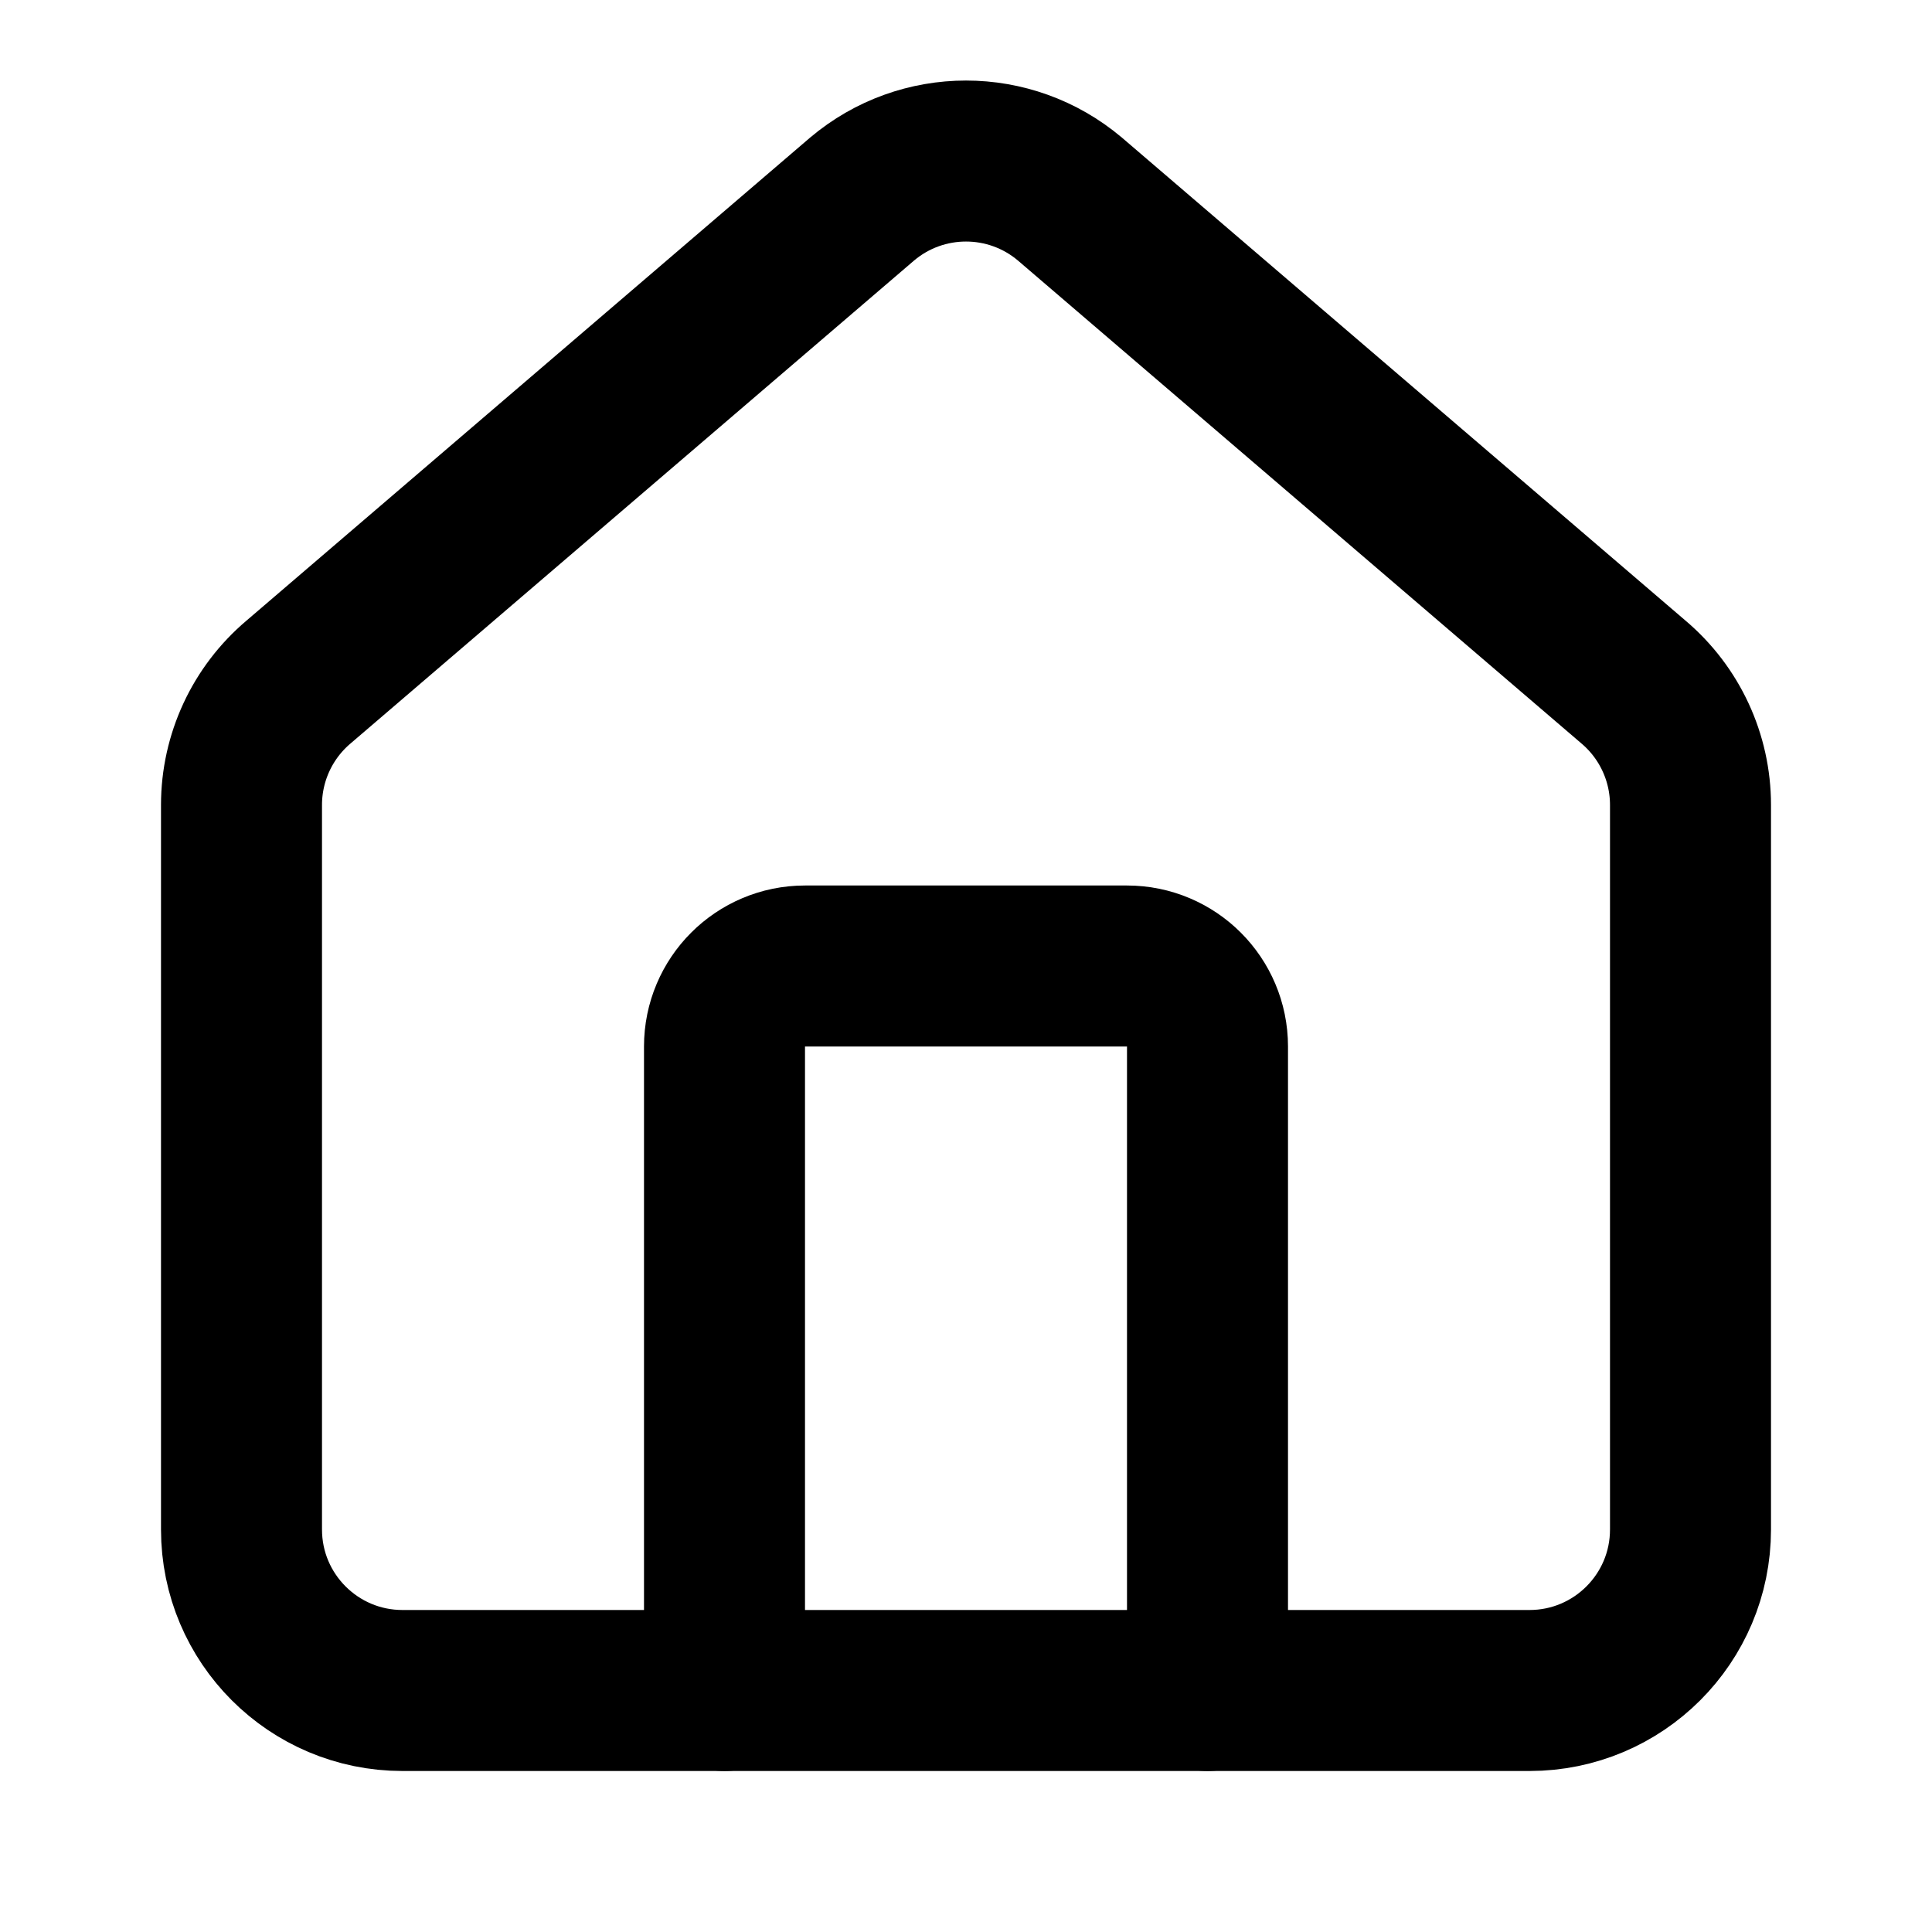
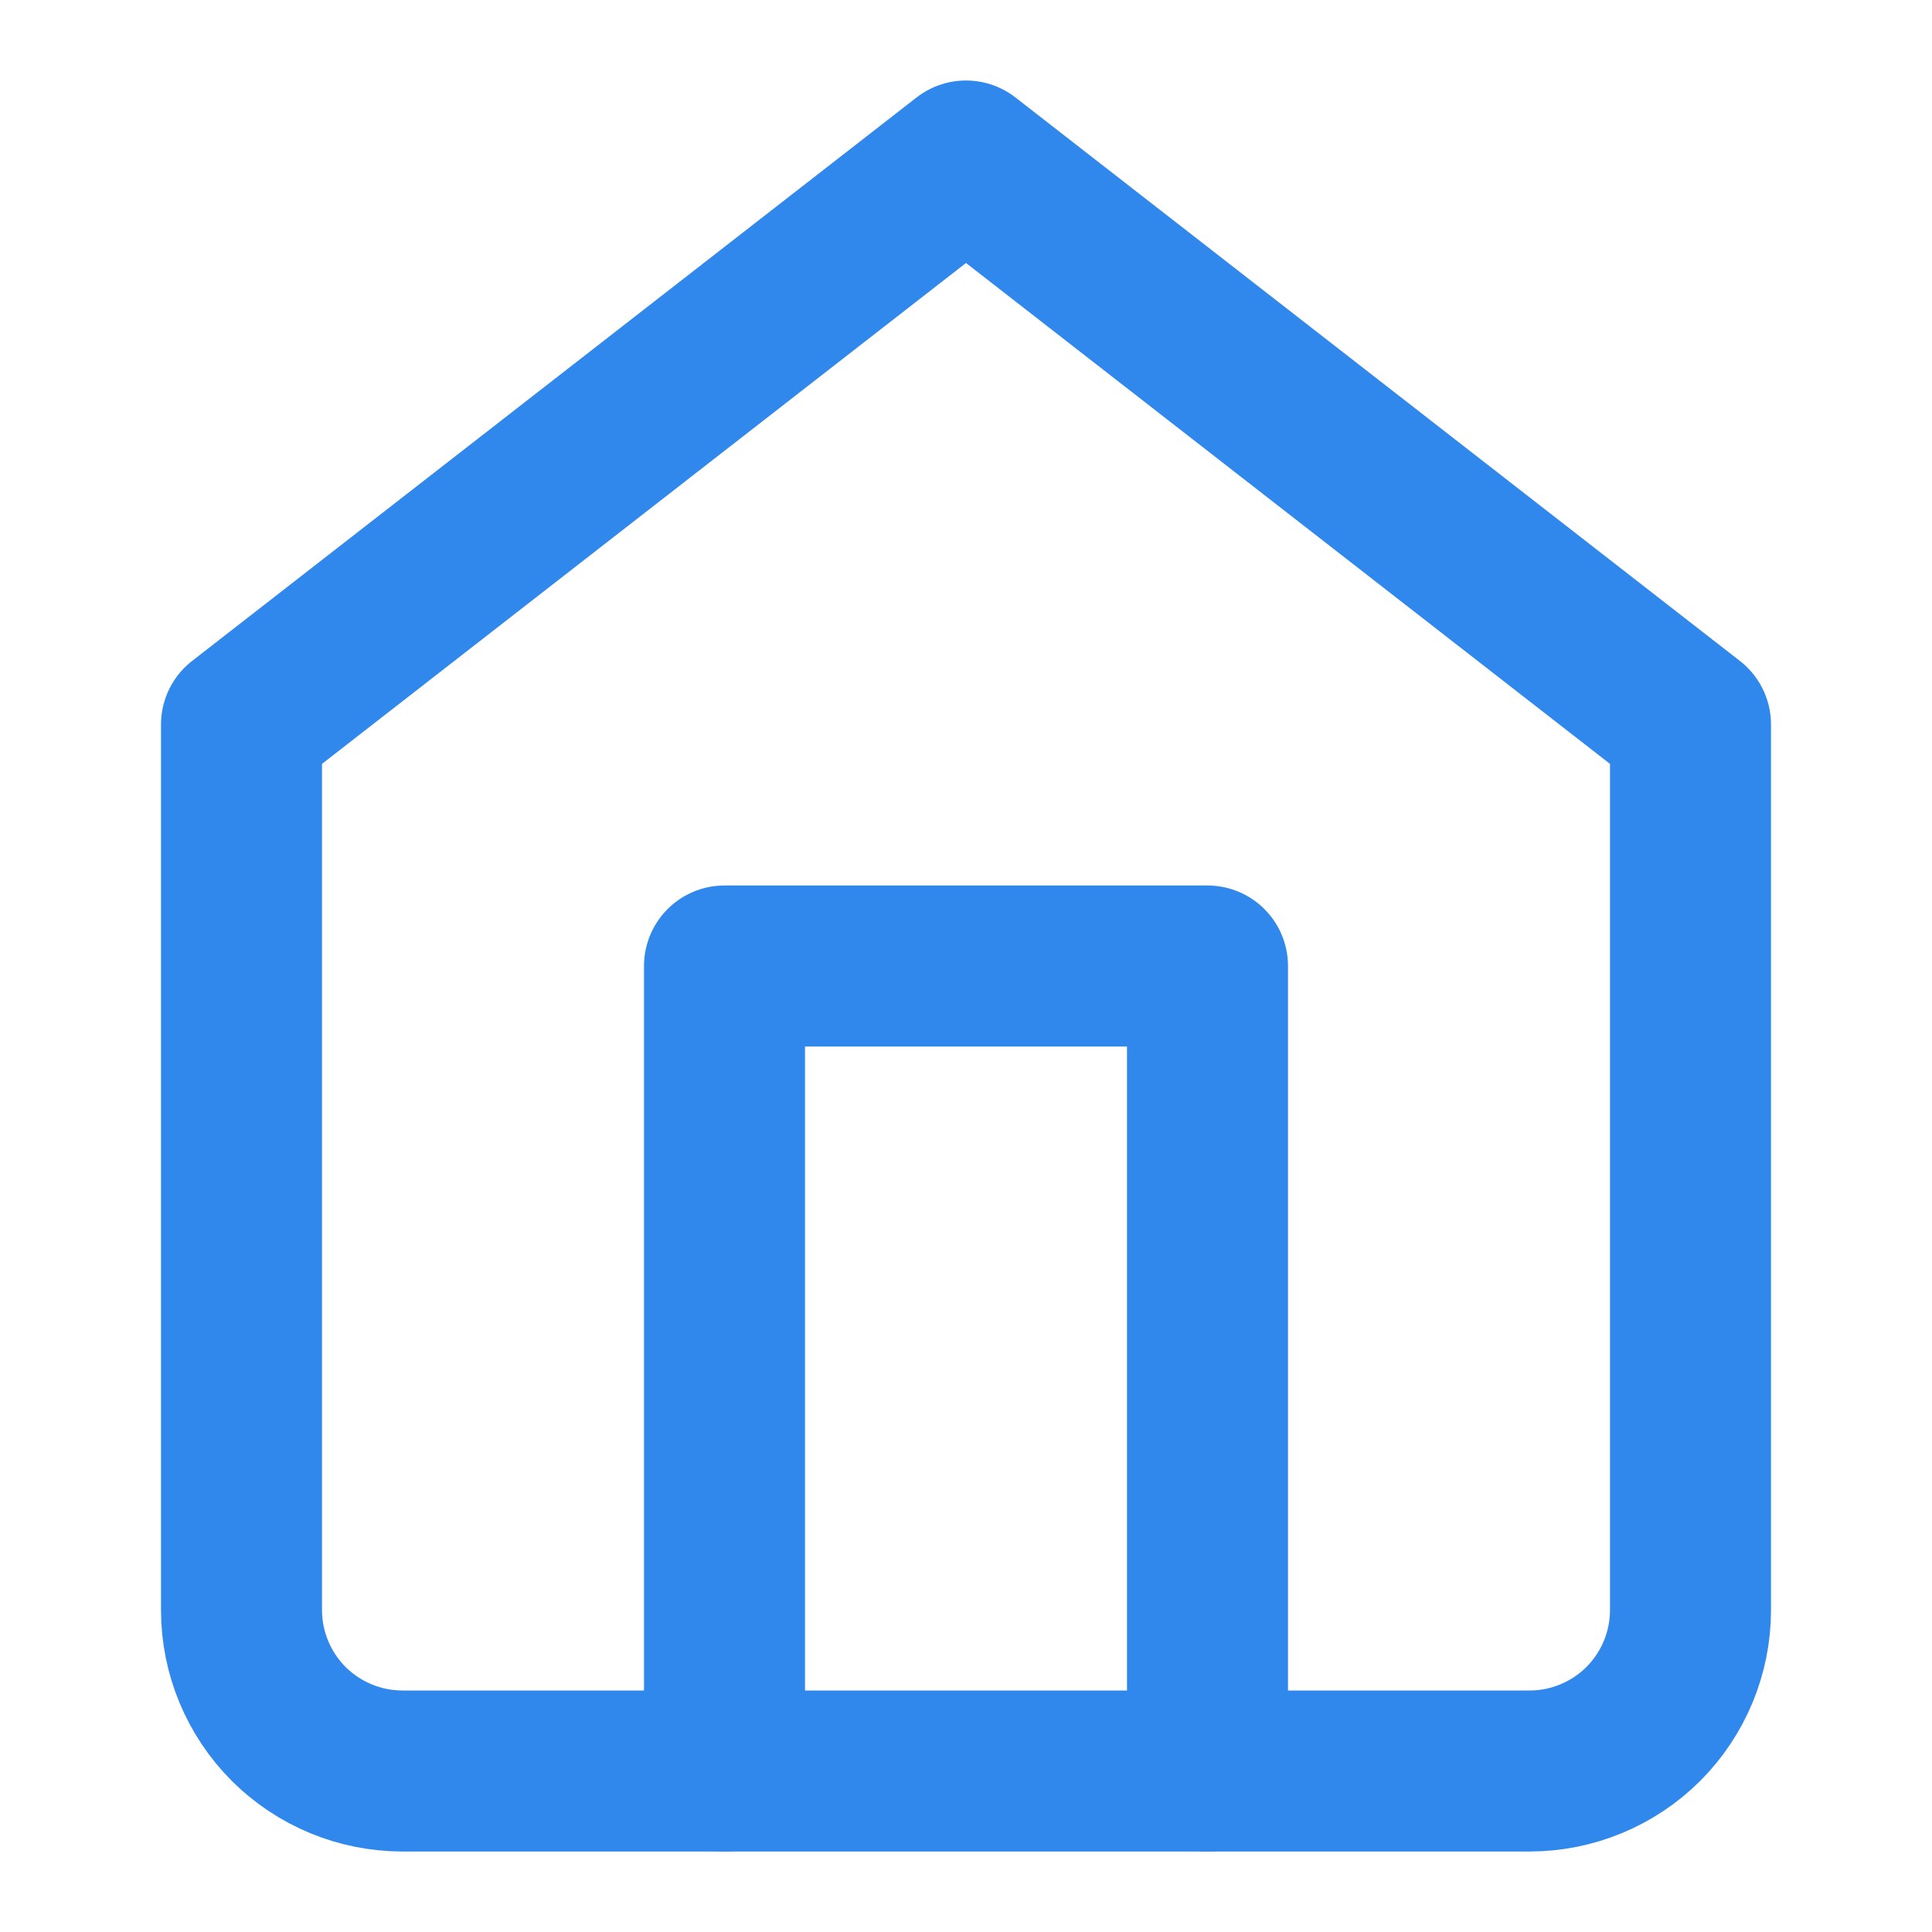
- <svg xmlns="http://www.w3.org/2000/svg" width="20" height="20" viewBox="0 0 24 24" fill="none" stroke="currentColor" stroke-width="2" stroke-linecap="round" stroke-linejoin="round" class="lucide lucide-house">
-   <path d="M15 21v-8a1 1 0 0 0-1-1h-4a1 1 0 0 0-1 1v8" />
-   <path d="M3 10a2 2 0 0 1 .709-1.528l7-5.999a2 2 0 0 1 2.582 0l7 5.999A2 2 0 0 1 21 10v9a2 2 0 0 1-2 2H5a2 2 0 0 1-2-2z" />
+ <svg xmlns="http://www.w3.org/2000/svg" width="18" height="18" viewBox="0 0 18 18" fill="none">
+   <path d="M2.25 6.75L9 1.5L15.75 6.75V15C15.75 15.398 15.592 15.779 15.311 16.061C15.029 16.342 14.648 16.5 14.25 16.5H3.75C3.352 16.5 2.971 16.342 2.689 16.061C2.408 15.779 2.25 15.398 2.25 15V6.75Z" stroke="#3088ED" stroke-width="1.5" stroke-linecap="round" stroke-linejoin="round" />
+   <path d="M6.75 16.5V9H11.25V16.5" stroke="#3088ED" stroke-width="1.5" stroke-linecap="round" stroke-linejoin="round" />
</svg>
